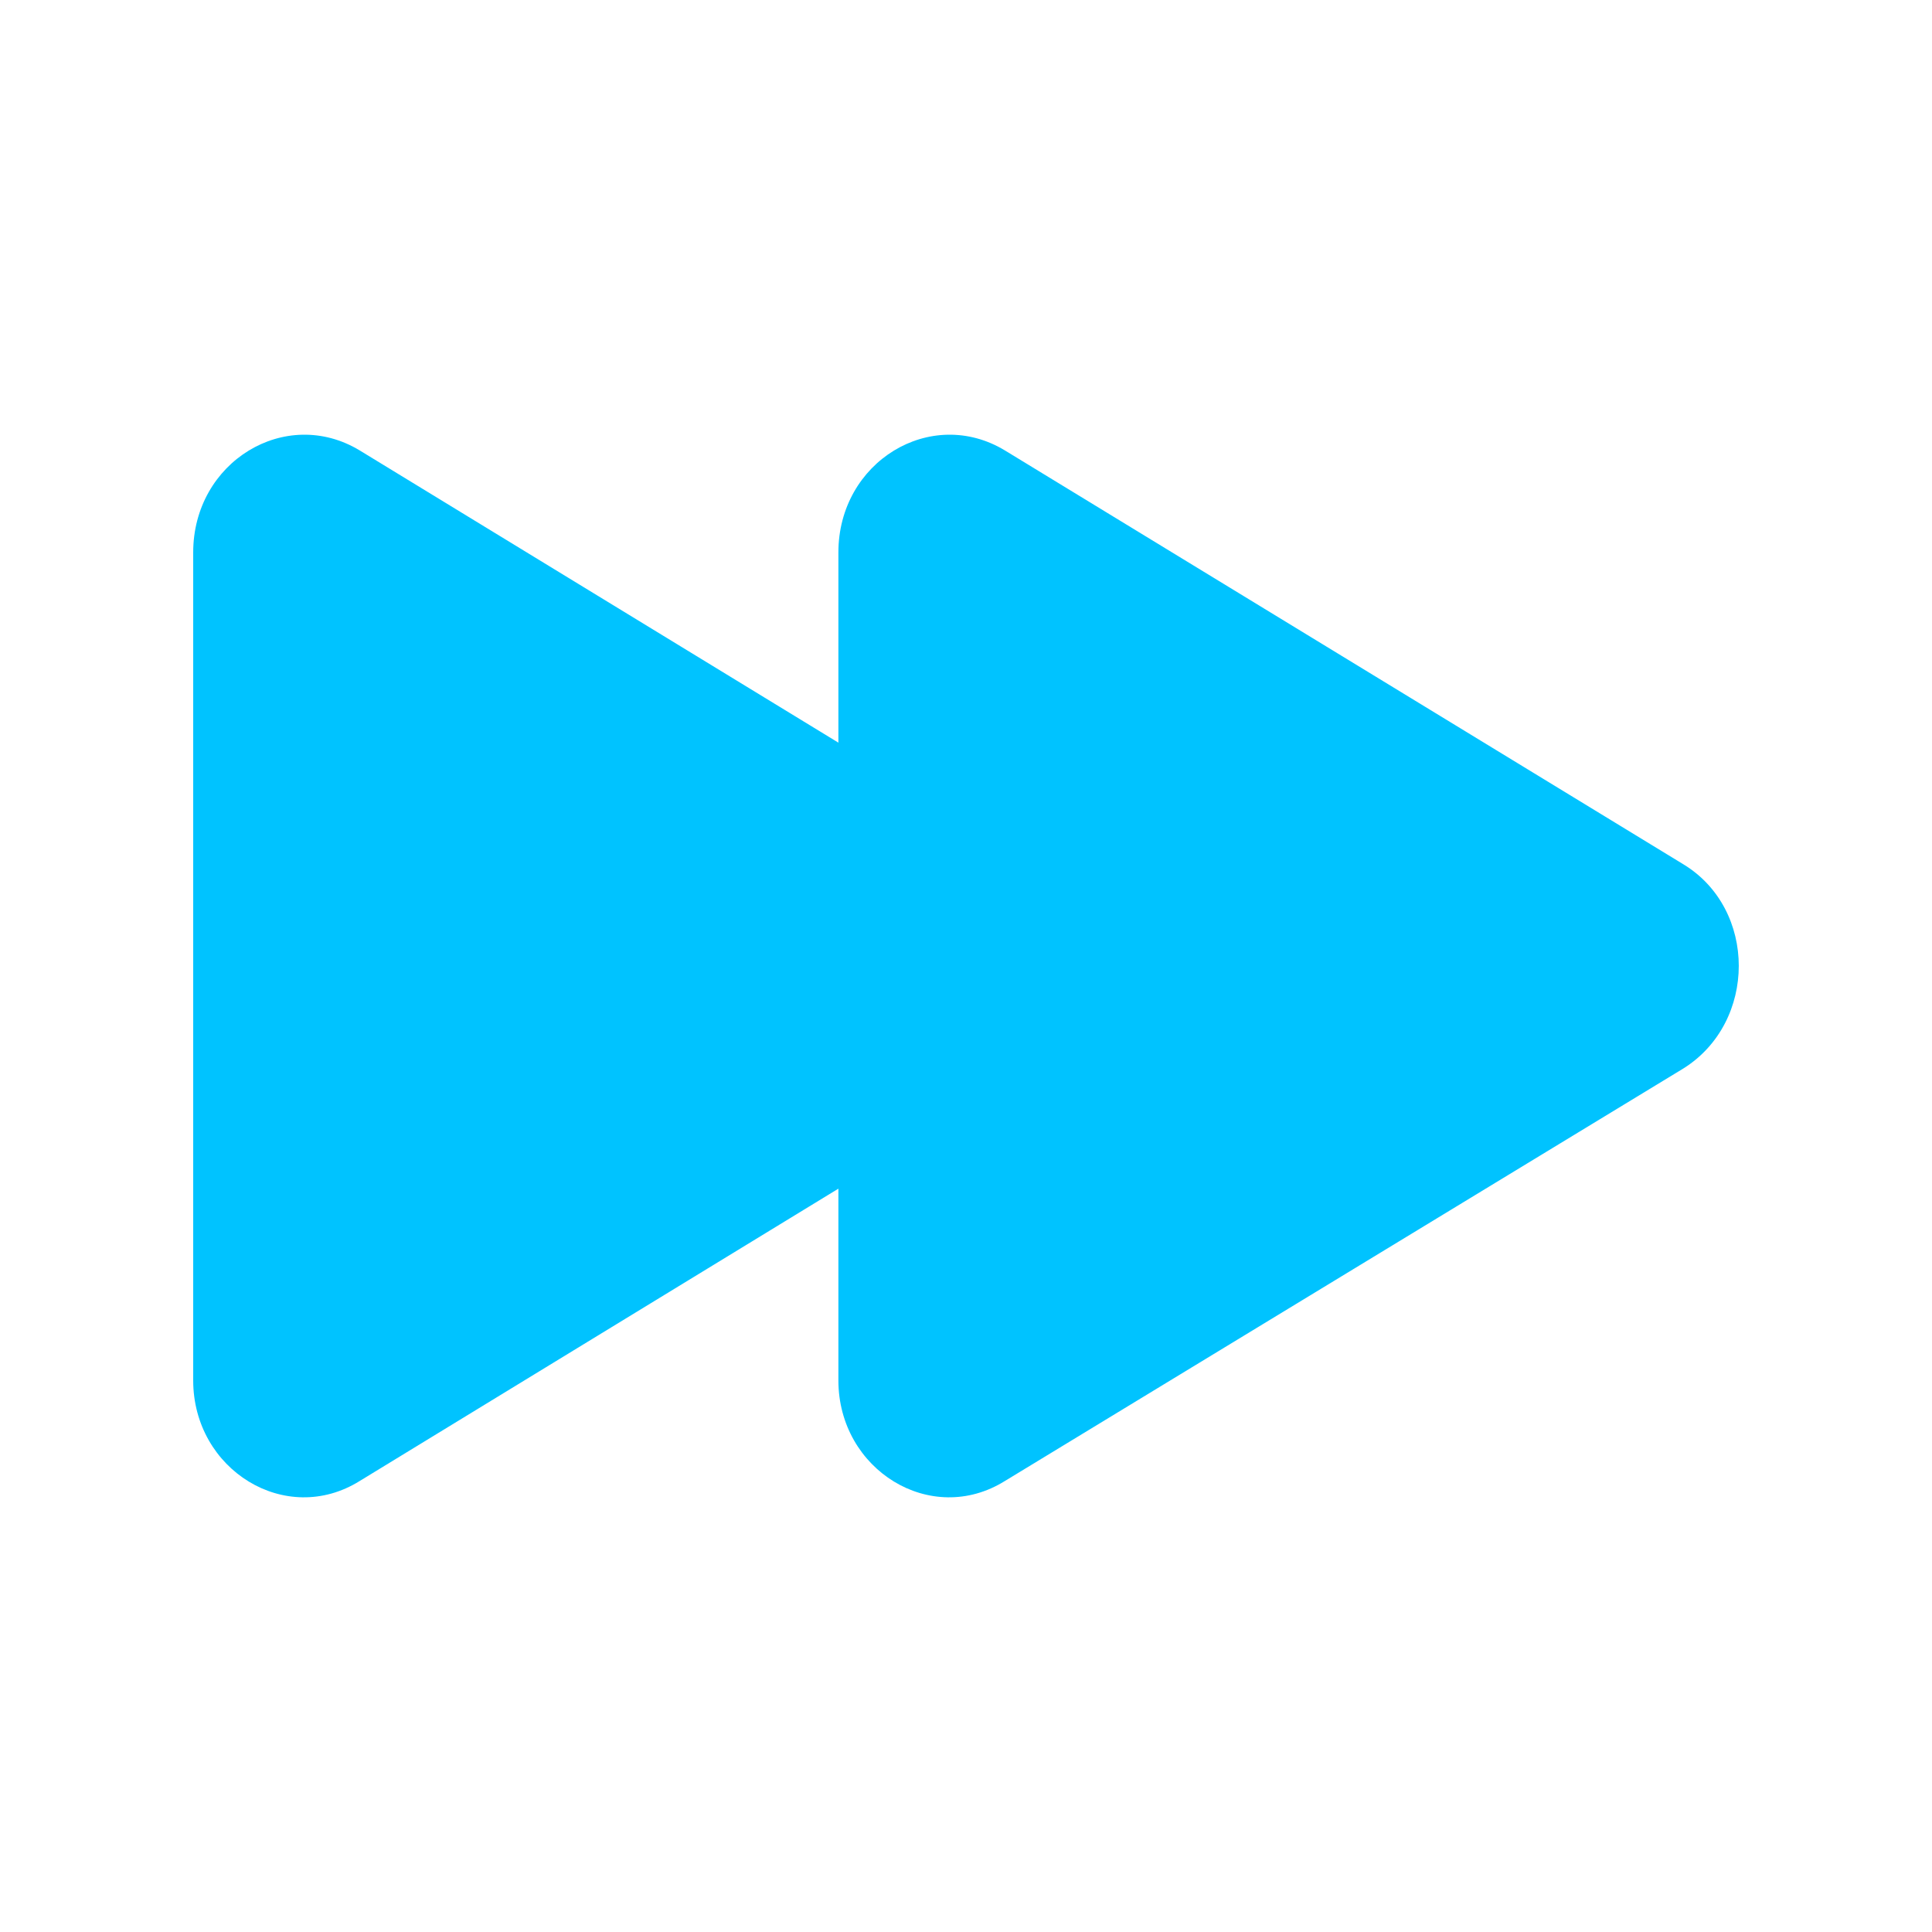
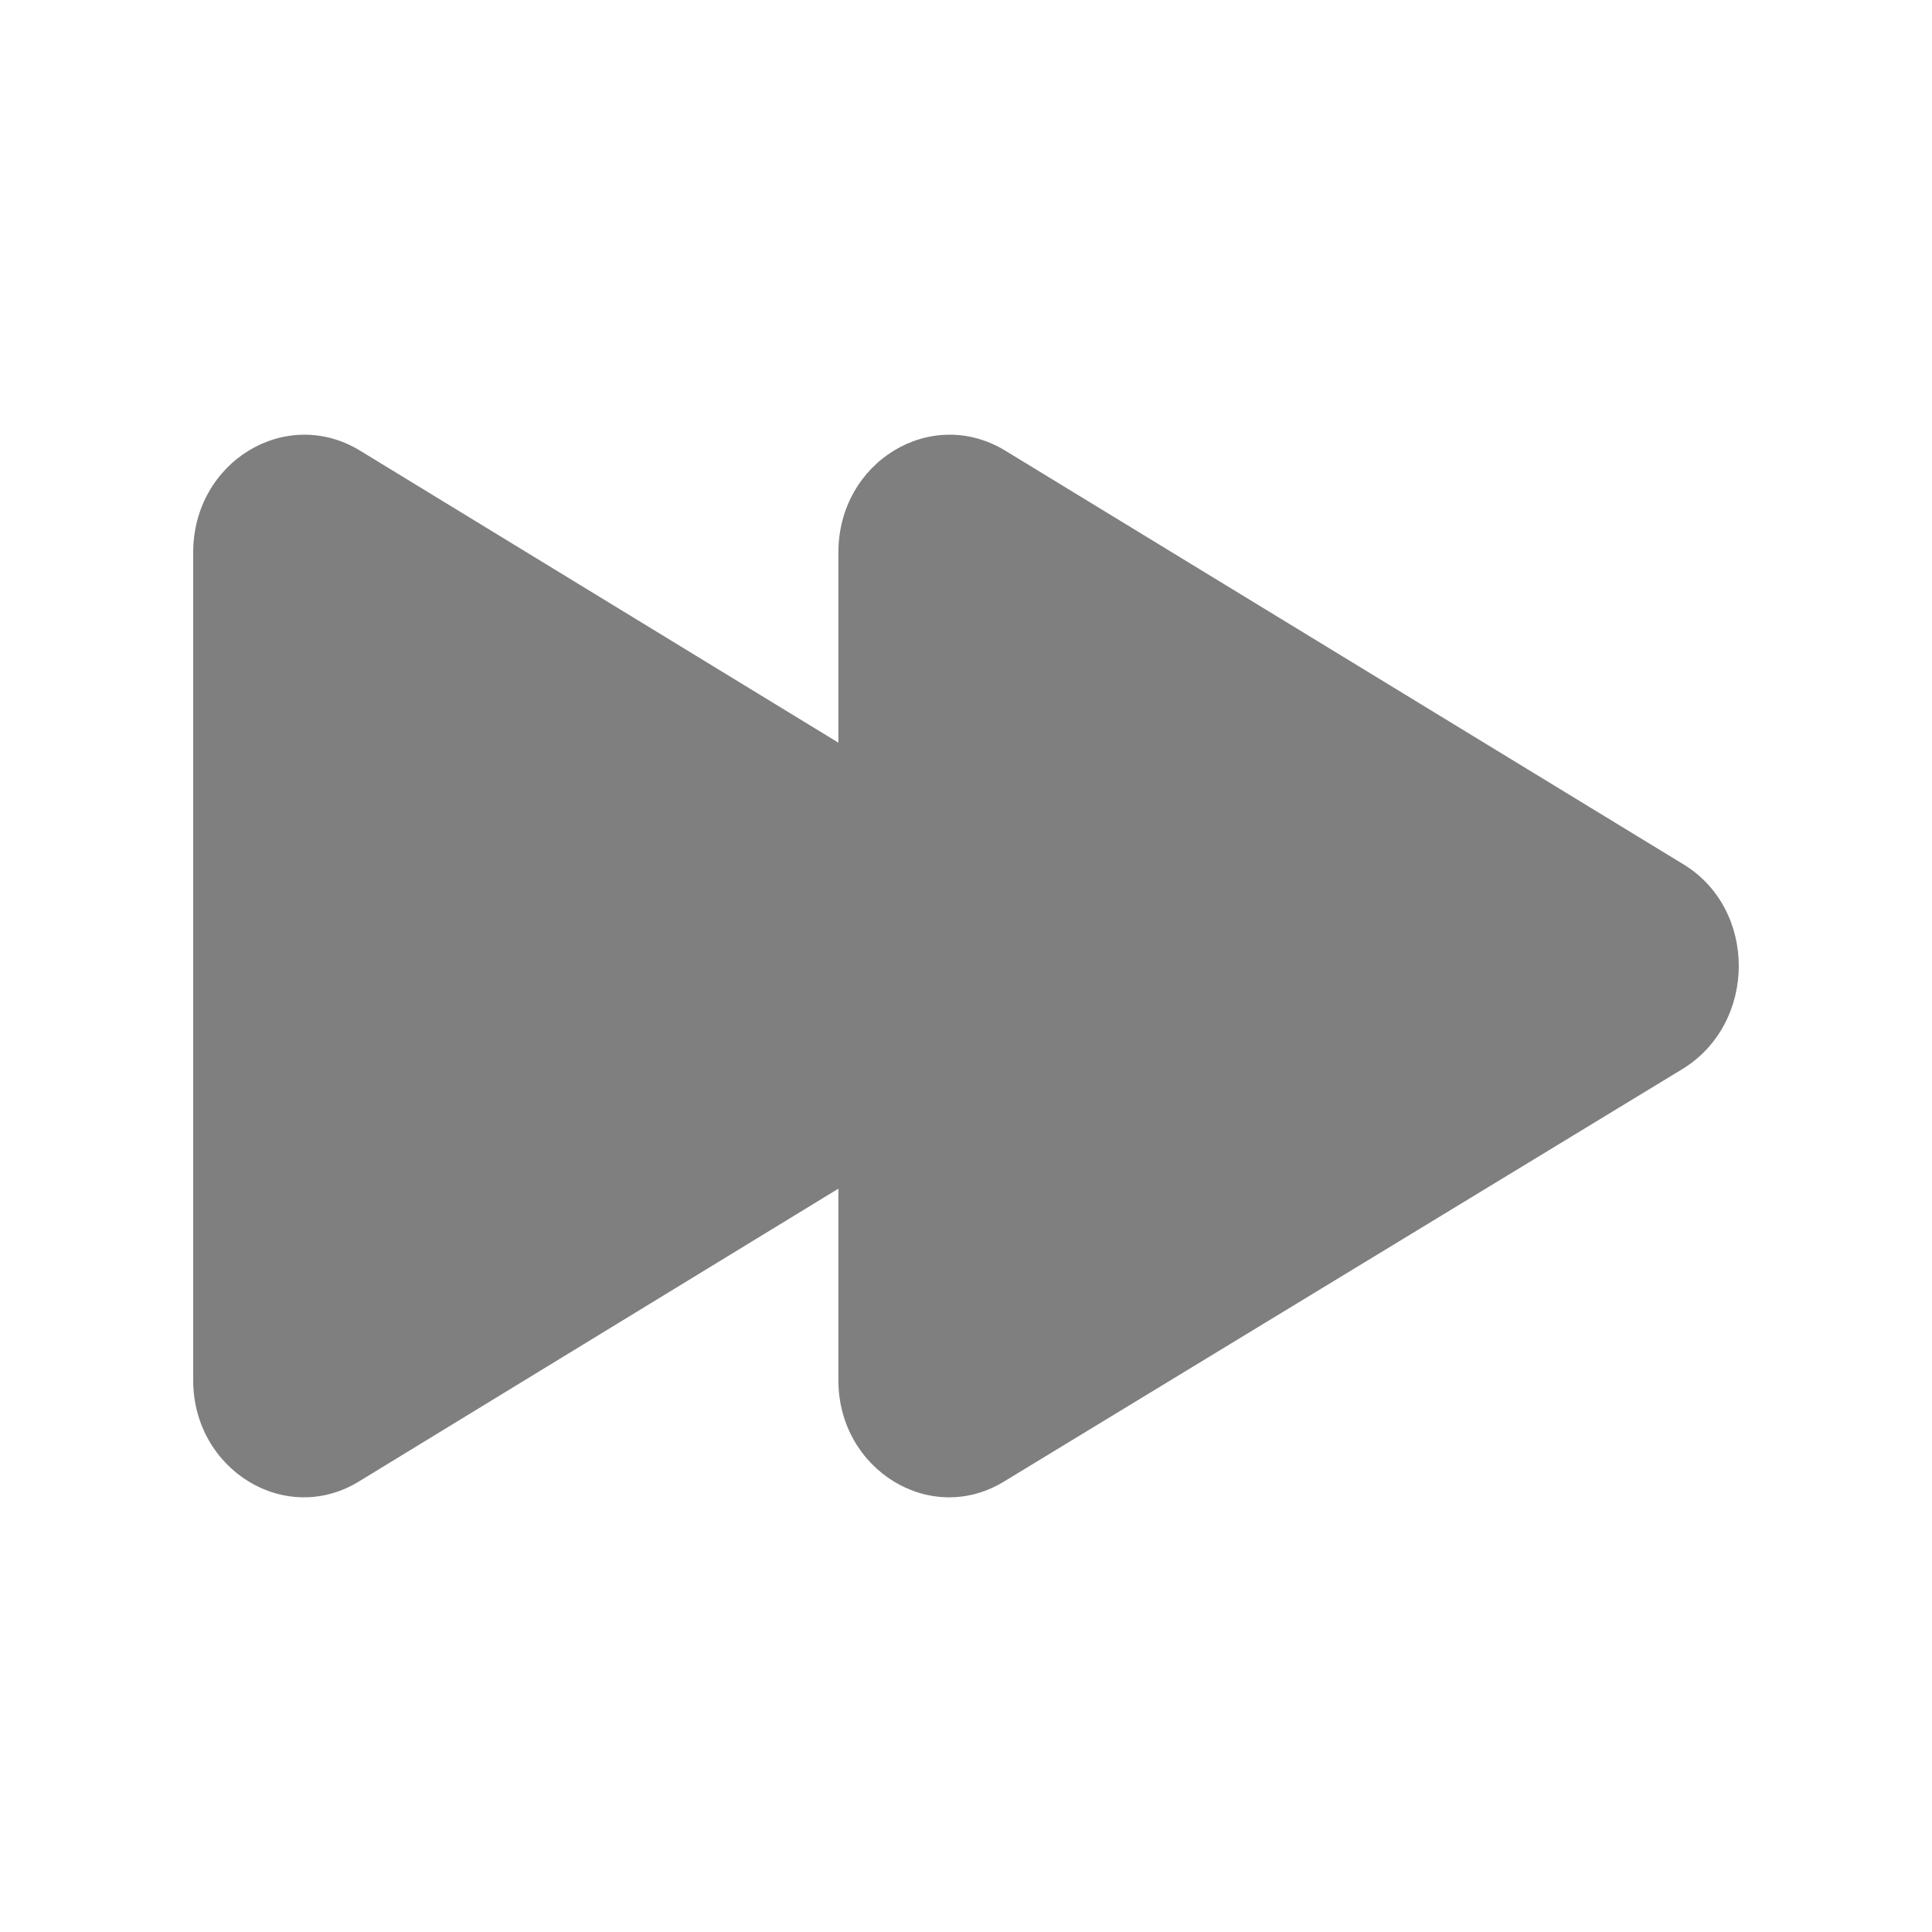
<svg xmlns="http://www.w3.org/2000/svg" width="20px" height="20px" viewBox="0 0 20 20" version="1.1">
  <defs />
  <g id="Page-1" stroke="none" stroke-width="1" fill="none" fill-rule="evenodd">
-     <g id="faster" fill="#00c3ff">
+     <g id="faster" fill="#7F7F7F">
      <path d="M10.403,15.331 C9.636,15.809 8.679,15.215 8.679,14.29 L8.679,12.305 L3.724,15.331 C2.957,15.809 2,15.215 2,14.29 L2,5.719 C2,4.78 2.957,4.199 3.724,4.663 L8.679,7.688 L8.679,5.719 C8.679,4.78 9.636,4.199 10.403,4.663 L17.426,8.947 C18.191,9.411 18.191,10.582 17.426,11.061 L10.403,15.331 Z" />
    </g>
  </g>
</svg>
